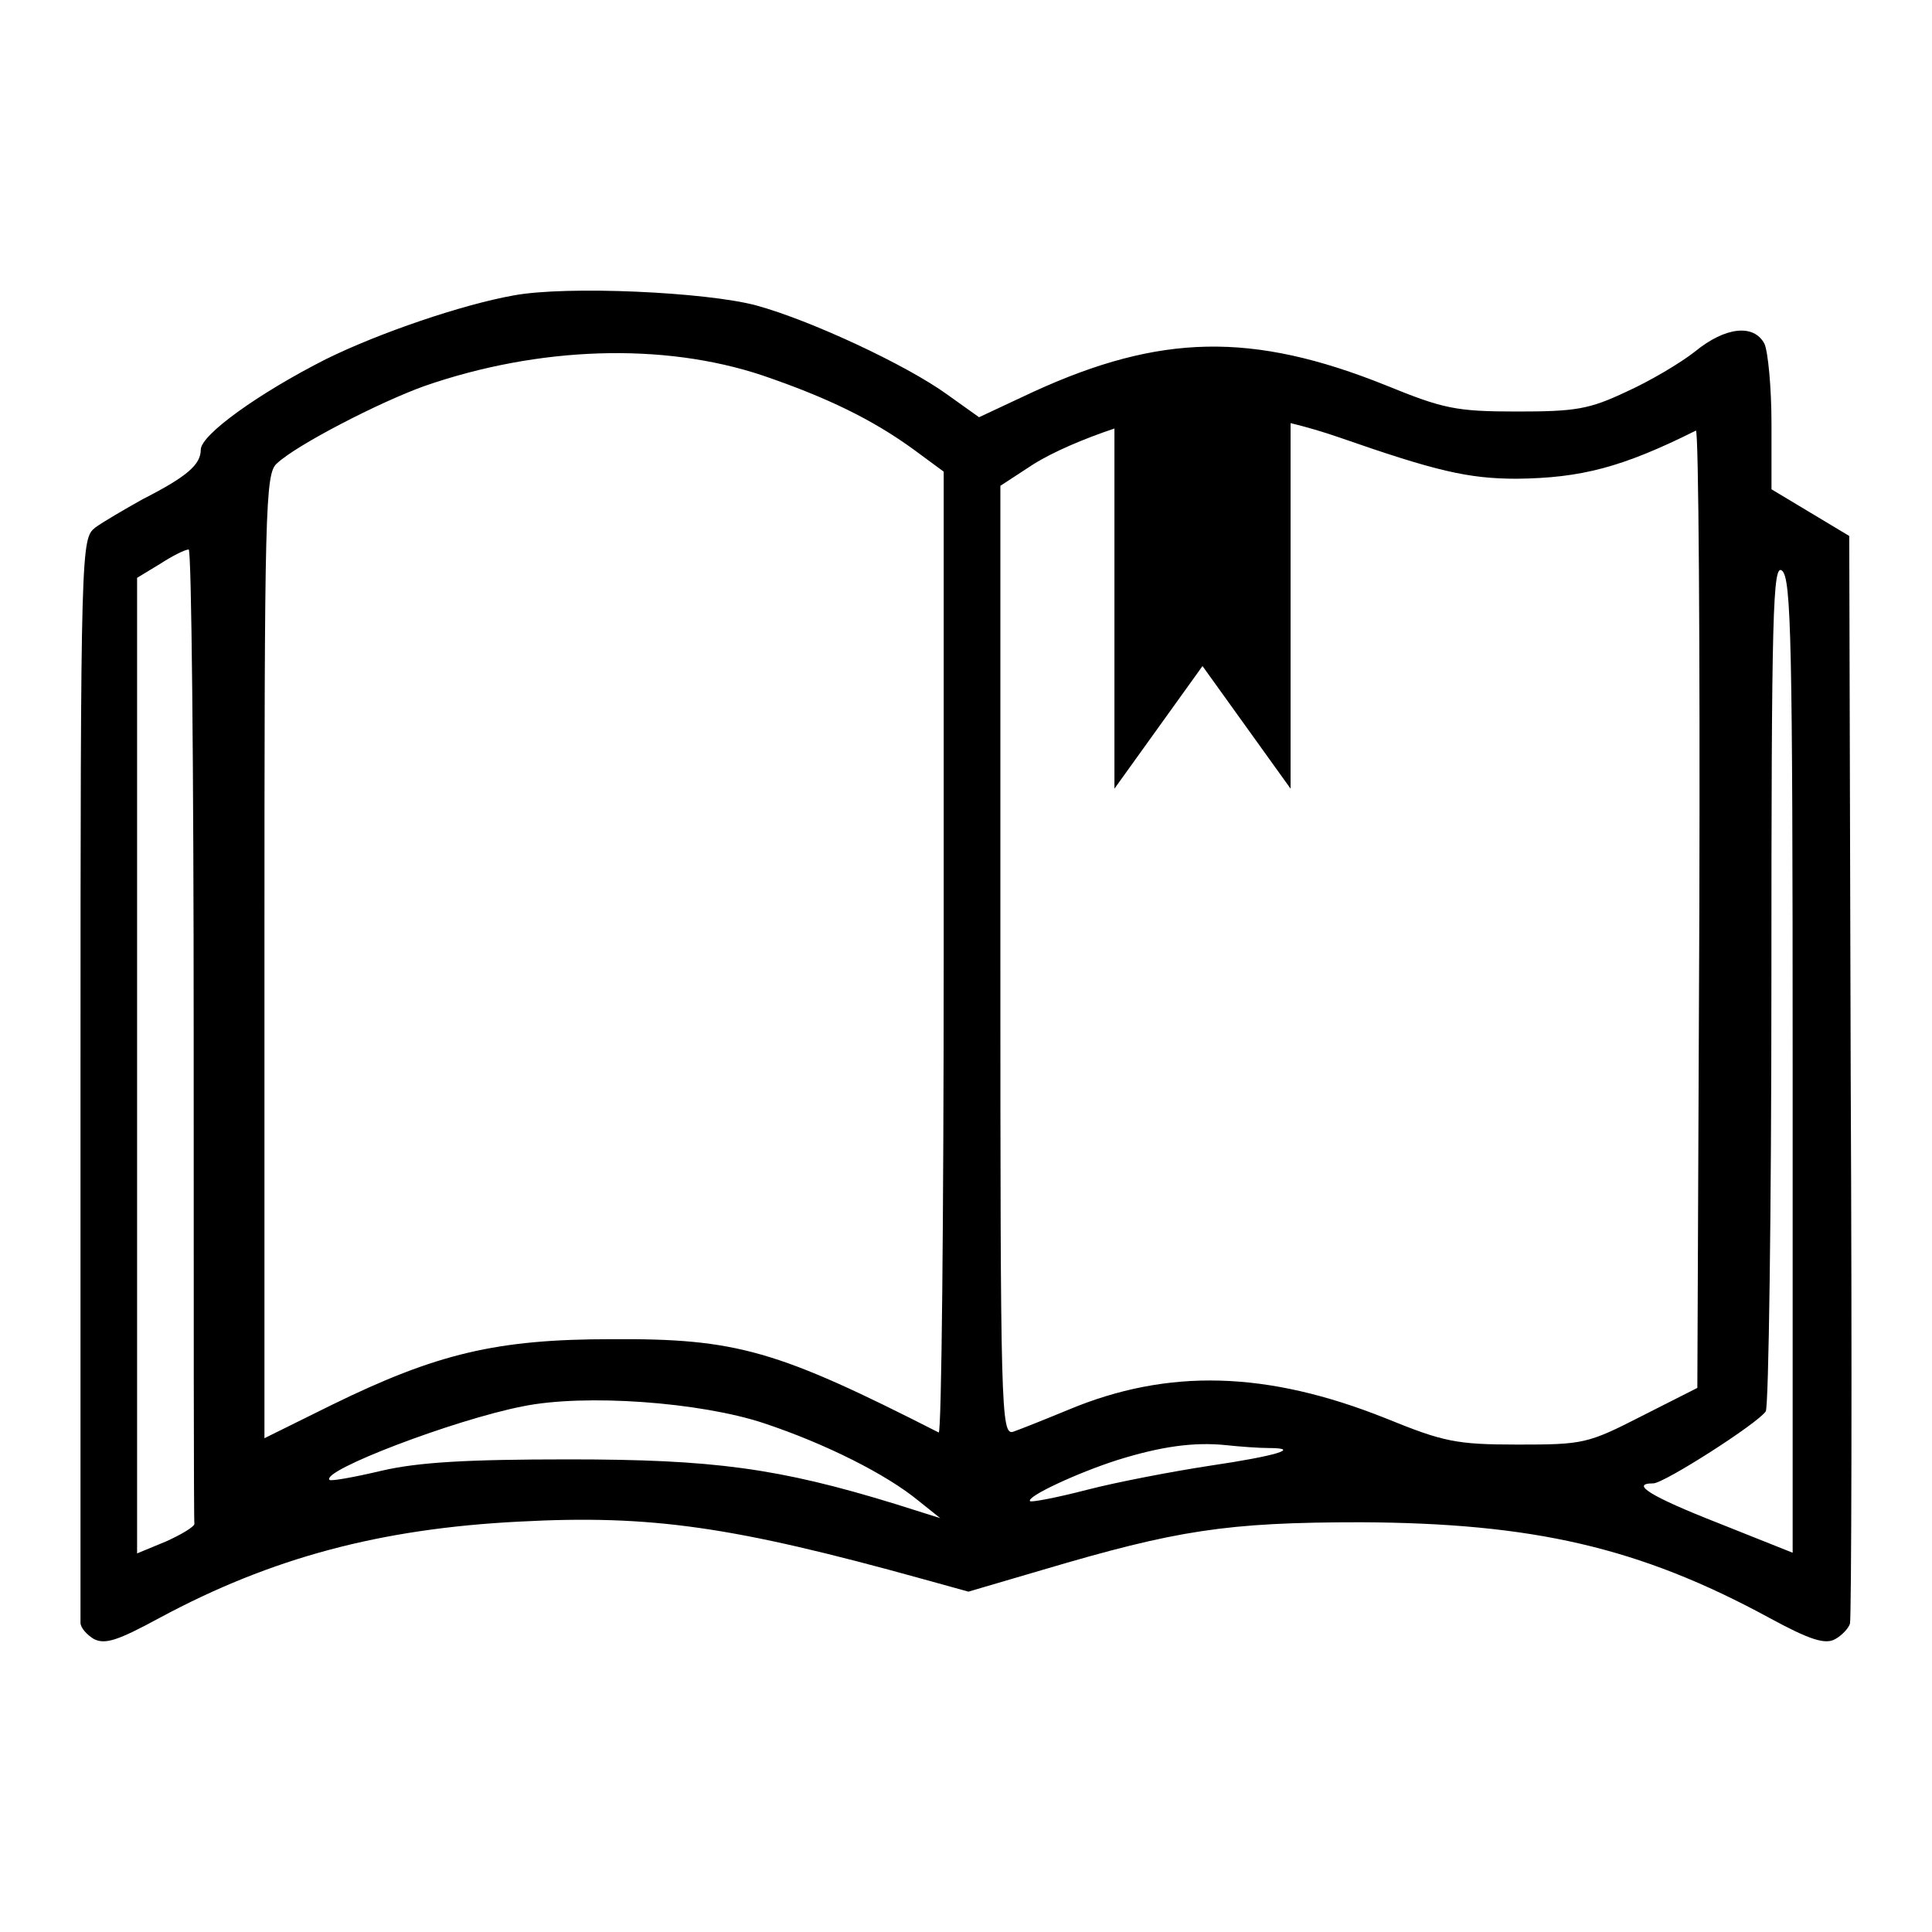
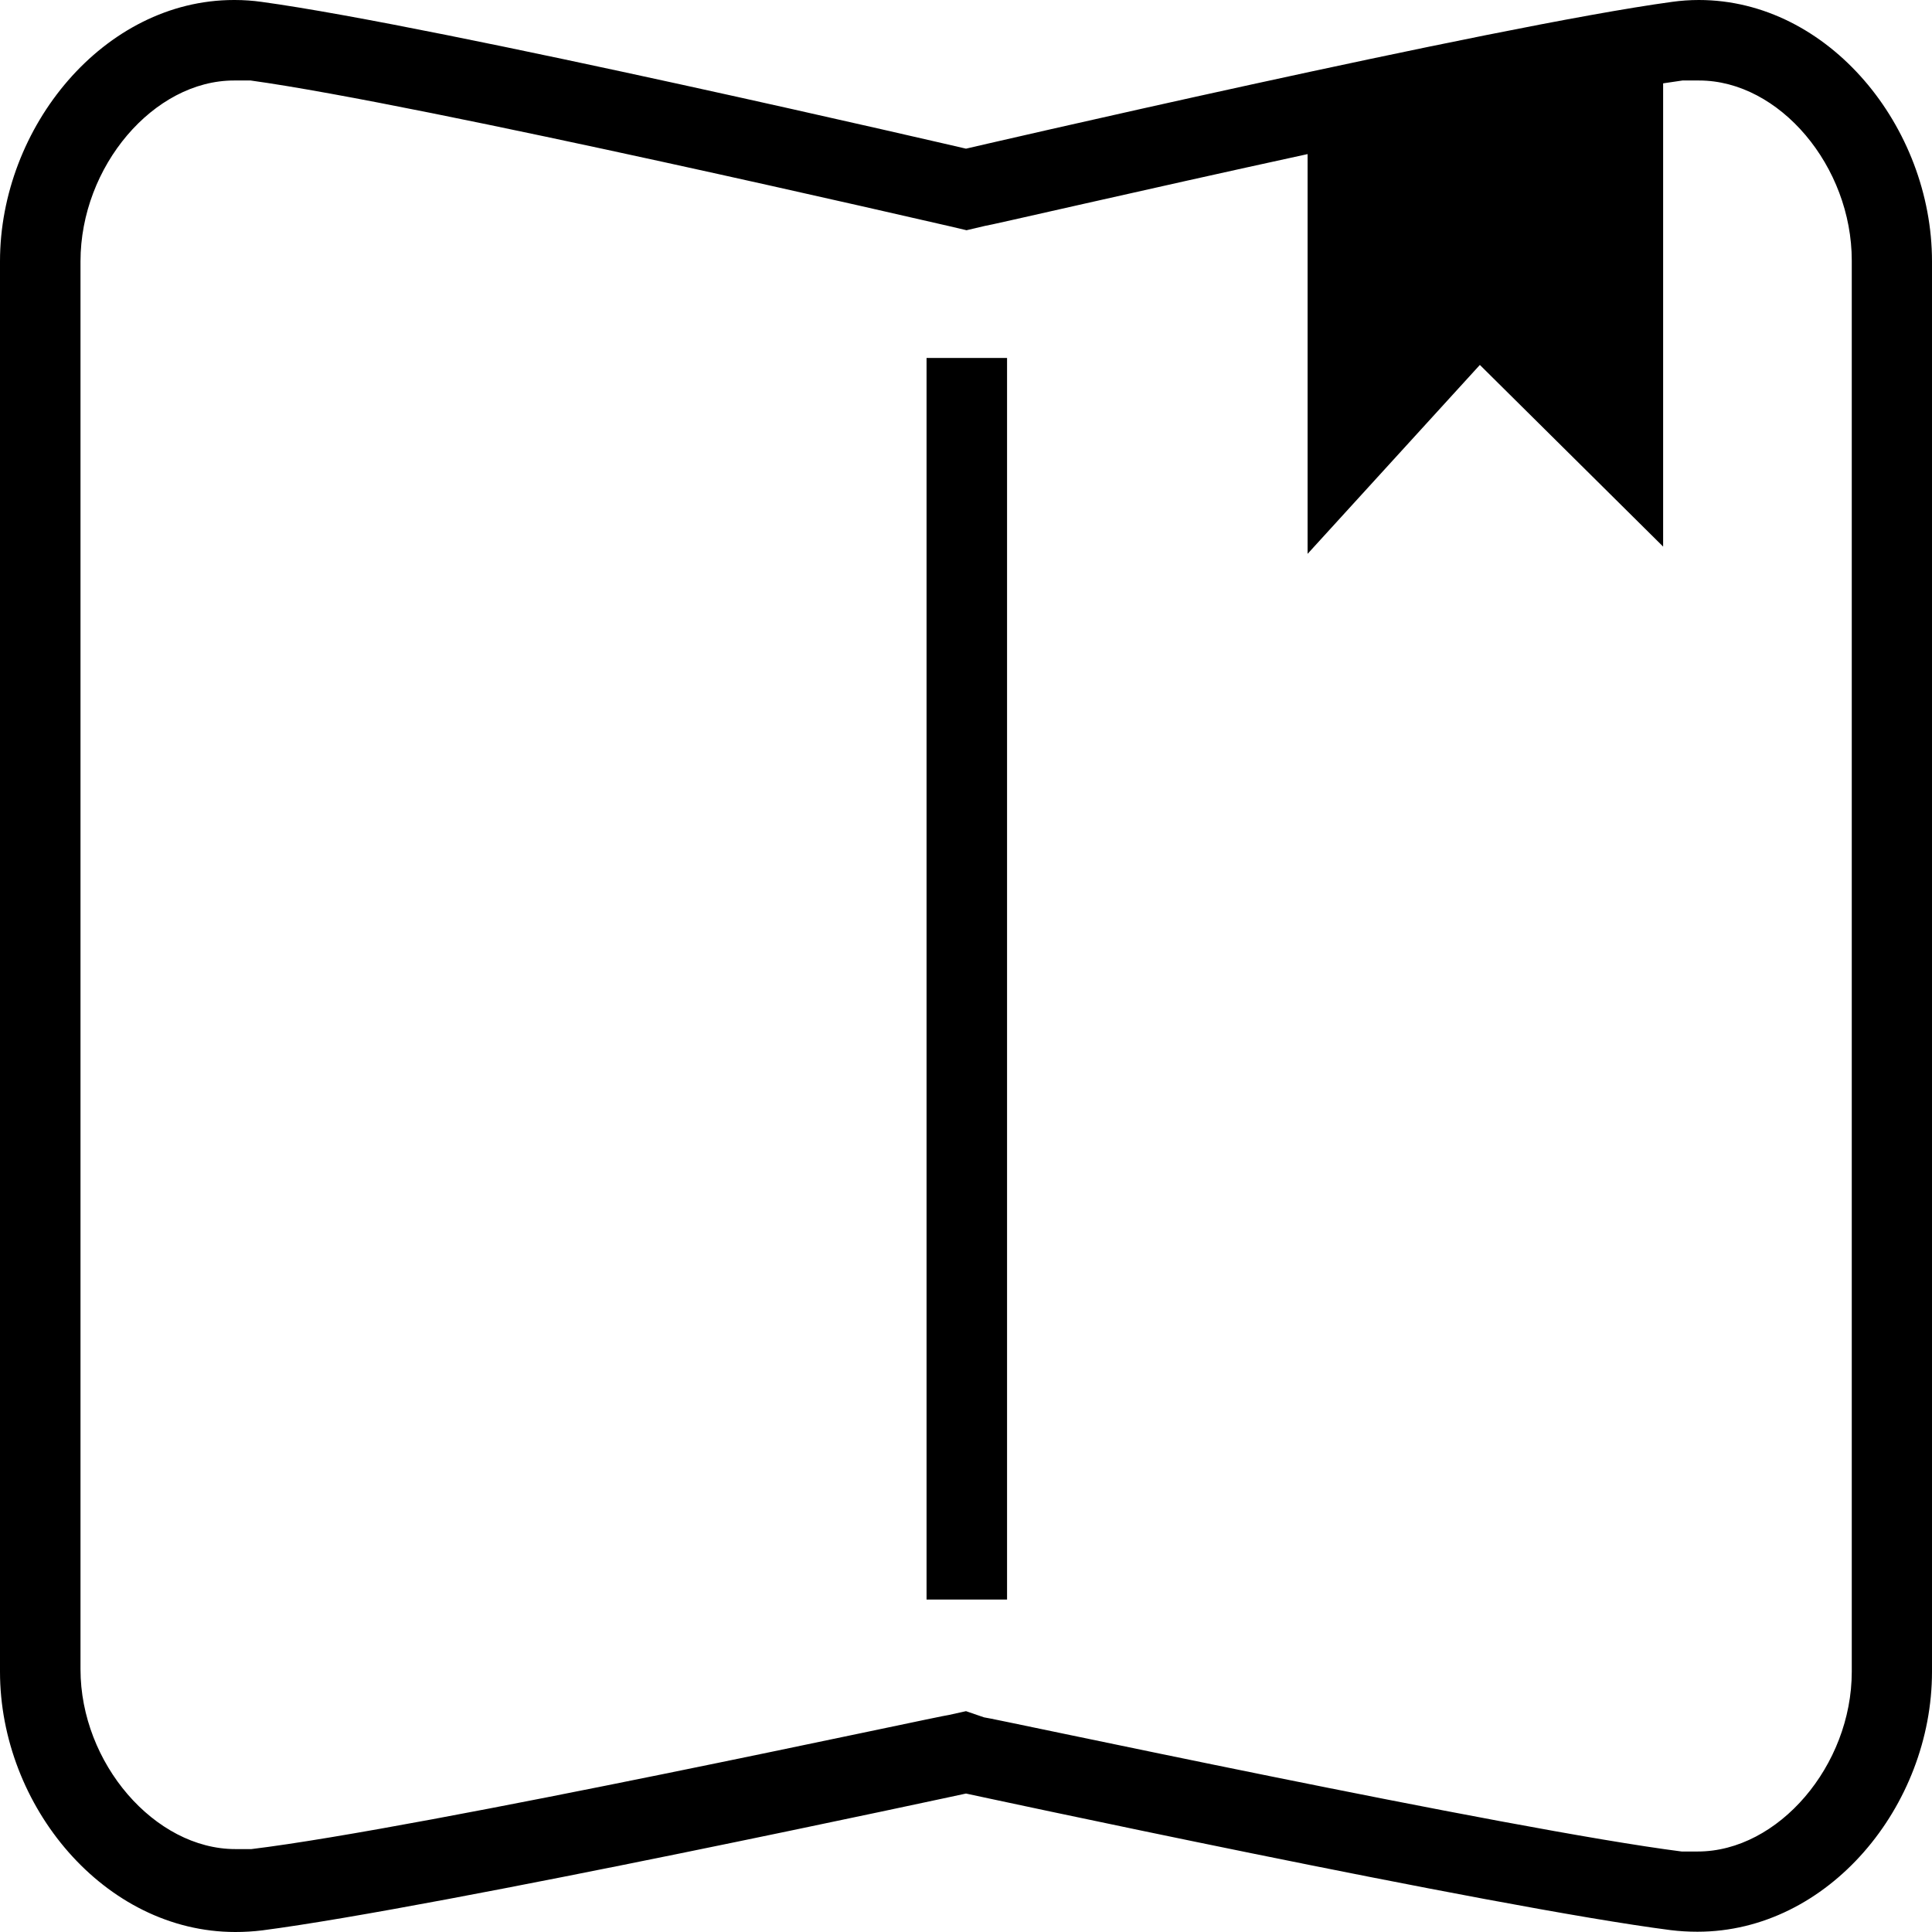
- <svg xmlns="http://www.w3.org/2000/svg" version="1.1" id="Ebene_1" x="0px" y="0px" width="24px" height="24px" viewBox="0 0 24 24" enable-background="new 0 0 24 24" xml:space="preserve">
-   <path d="M22.99,13.356l-0.018-6.698l-0.483-0.29l-0.483-0.29V5.262c0-0.448-0.043-0.896-0.088-0.993  c-0.132-0.246-0.483-0.211-0.861,0.097c-0.176,0.14-0.562,0.369-0.853,0.5c-0.466,0.22-0.633,0.246-1.362,0.246  c-0.756,0-0.914-0.035-1.625-0.325c-1.662-0.667-2.805-0.641-4.378,0.079l-0.677,0.317l-0.395-0.282  c-0.51-0.369-1.697-0.922-2.373-1.107C8.77,3.627,7.038,3.547,6.379,3.67C5.737,3.785,4.709,4.136,4.05,4.461  c-0.834,0.422-1.556,0.94-1.556,1.125c0,0.184-0.167,0.333-0.721,0.615c-0.22,0.123-0.492,0.281-0.589,0.352  C1.009,6.694,1,6.738,1,13.374c0,3.675,0,6.724,0,6.785c0,0.061,0.079,0.15,0.167,0.202c0.141,0.07,0.299,0.017,0.817-0.264  c1.389-0.747,2.743-1.108,4.466-1.195c1.643-0.088,2.663,0.062,5.009,0.712l0.571,0.158l0.923-0.271  c1.662-0.492,2.276-0.591,3.956-0.591c2.135,0.011,3.453,0.309,5.071,1.188c0.5,0.272,0.693,0.334,0.817,0.264  c0.079-0.043,0.167-0.133,0.184-0.193C22.999,20.106,23.008,17.038,22.99,13.356z M2.063,19.148l-0.36,0.149v-6.064V7.178  l0.29-0.176c0.149-0.097,0.307-0.176,0.351-0.176c0.035,0,0.062,2.707,0.062,6.021c0,3.314,0,6.047,0.009,6.083  C2.415,18.964,2.257,19.061,2.063,19.148z M11.125,18.684c-1.459-0.449-2.267-0.555-4.06-0.555c-1.266,0-1.873,0.035-2.329,0.142  c-0.334,0.079-0.625,0.131-0.642,0.113c-0.114-0.113,1.547-0.747,2.4-0.914c0.773-0.158,2.206-0.053,2.997,0.21  c0.765,0.255,1.521,0.634,1.925,0.968l0.264,0.211L11.125,18.684z M11.723,11.845c0,3.287-0.027,5.968-0.062,5.95  c-2.004-1.02-2.505-1.17-4.069-1.159c-1.416,0-2.162,0.175-3.472,0.817l-0.835,0.413v-5.995c0-5.59,0.008-5.994,0.158-6.117  c0.246-0.229,1.266-0.756,1.828-0.958C6.687,4.304,8.233,4.25,9.473,4.664c0.799,0.273,1.362,0.545,1.881,0.923l0.369,0.272V11.845z   M15.028,18.208c-0.458,0.07-1.151,0.202-1.521,0.298c-0.378,0.098-0.694,0.158-0.711,0.142c-0.053-0.054,0.588-0.352,1.082-0.51  c0.535-0.167,0.948-0.229,1.361-0.185c0.167,0.018,0.404,0.035,0.52,0.035C16.171,17.988,15.862,18.085,15.028,18.208z   M18.852,17.945c-0.766,0-0.924-0.036-1.635-0.325c-1.478-0.591-2.708-0.625-3.946-0.107c-0.3,0.124-0.607,0.246-0.686,0.273  c-0.15,0.044-0.158-0.273-0.158-5.854V6.035l0.404-0.264c0.254-0.16,0.637-0.322,1.013-0.448v4.474l1.094-1.523l1.094,1.523V5.256  c0.2,0.049,0.404,0.108,0.614,0.181c1.186,0.413,1.59,0.51,2.196,0.51c0.8-0.009,1.31-0.141,2.225-0.598  c0.034-0.017,0.052,2.655,0.043,5.933l-0.025,5.959l-0.695,0.352C19.721,17.935,19.668,17.945,18.852,17.945z M22.27,19.289  l-0.923-0.368c-0.834-0.327-1.107-0.494-0.809-0.494c0.133,0,1.301-0.747,1.397-0.895c0.036-0.063,0.07-2.463,0.07-5.336  c0-4.624,0.018-5.204,0.133-5.106c0.113,0.097,0.131,0.887,0.131,6.152V19.289z" />
+ <svg xmlns="http://www.w3.org/2000/svg" enable-background="new 0 0 512 512" height="512px" id="Ebene_1" version="1.1" viewBox="0 0 512 512" width="512px" x="0px" xml:space="preserve" y="0px">
+   <path d="M0,443.023C0,478.578,27.662,512,62.364,512c2.377,0.003,4.752-0.14,7.111-0.427C116.48,505.458,256,475.307,256,475.307  s139.592,30.151,186.738,36.195c2.359,0.288,4.734,0.43,7.111,0.427c34.702,0,62.15-33.351,62.15-68.906V69.262  C512,33.707,484.693,0,450.205,0c-2.379,0.001-4.755,0.168-7.111,0.498C395.592,6.969,256,39.396,256,39.396  S116.622,6.969,69.334,0.498C66.977,0.168,64.601,0.001,62.222,0h-0.214C27.52,0,0,33.707,0,69.262V443.023z M490.738,443.023  c0,24.889-19.484,47.645-40.817,47.645c-1.423,0-2.845,0-4.267,0c-45.725-5.831-183.538-35.556-184.89-35.556L256,453.476  l-4.479,0.995c-1.423,0-139.307,30.009-184.889,35.556c-1.423,0-2.845,0-4.268,0c-21.333,0-41.03-22.755-41.03-47.645V69.262  c0-25.173,19.413-47.929,40.675-47.929c1.494,0,2.987,0,4.409,0c45.796,6.329,183.538,38.258,184.889,38.543l4.836,1.138  l4.836-1.138c0.729,0,41.228-9.397,85.547-19.038v105.936l45.653-50.063l48.568,48.143V22.088c1.808-0.28,3.524-0.535,5.12-0.755  c1.422,0,2.916,0,4.409,0c21.333,0,40.462,22.756,40.462,47.716V443.023z M266.88,423.894h-21.333V94.863h21.333V423.894z" />
</svg>
